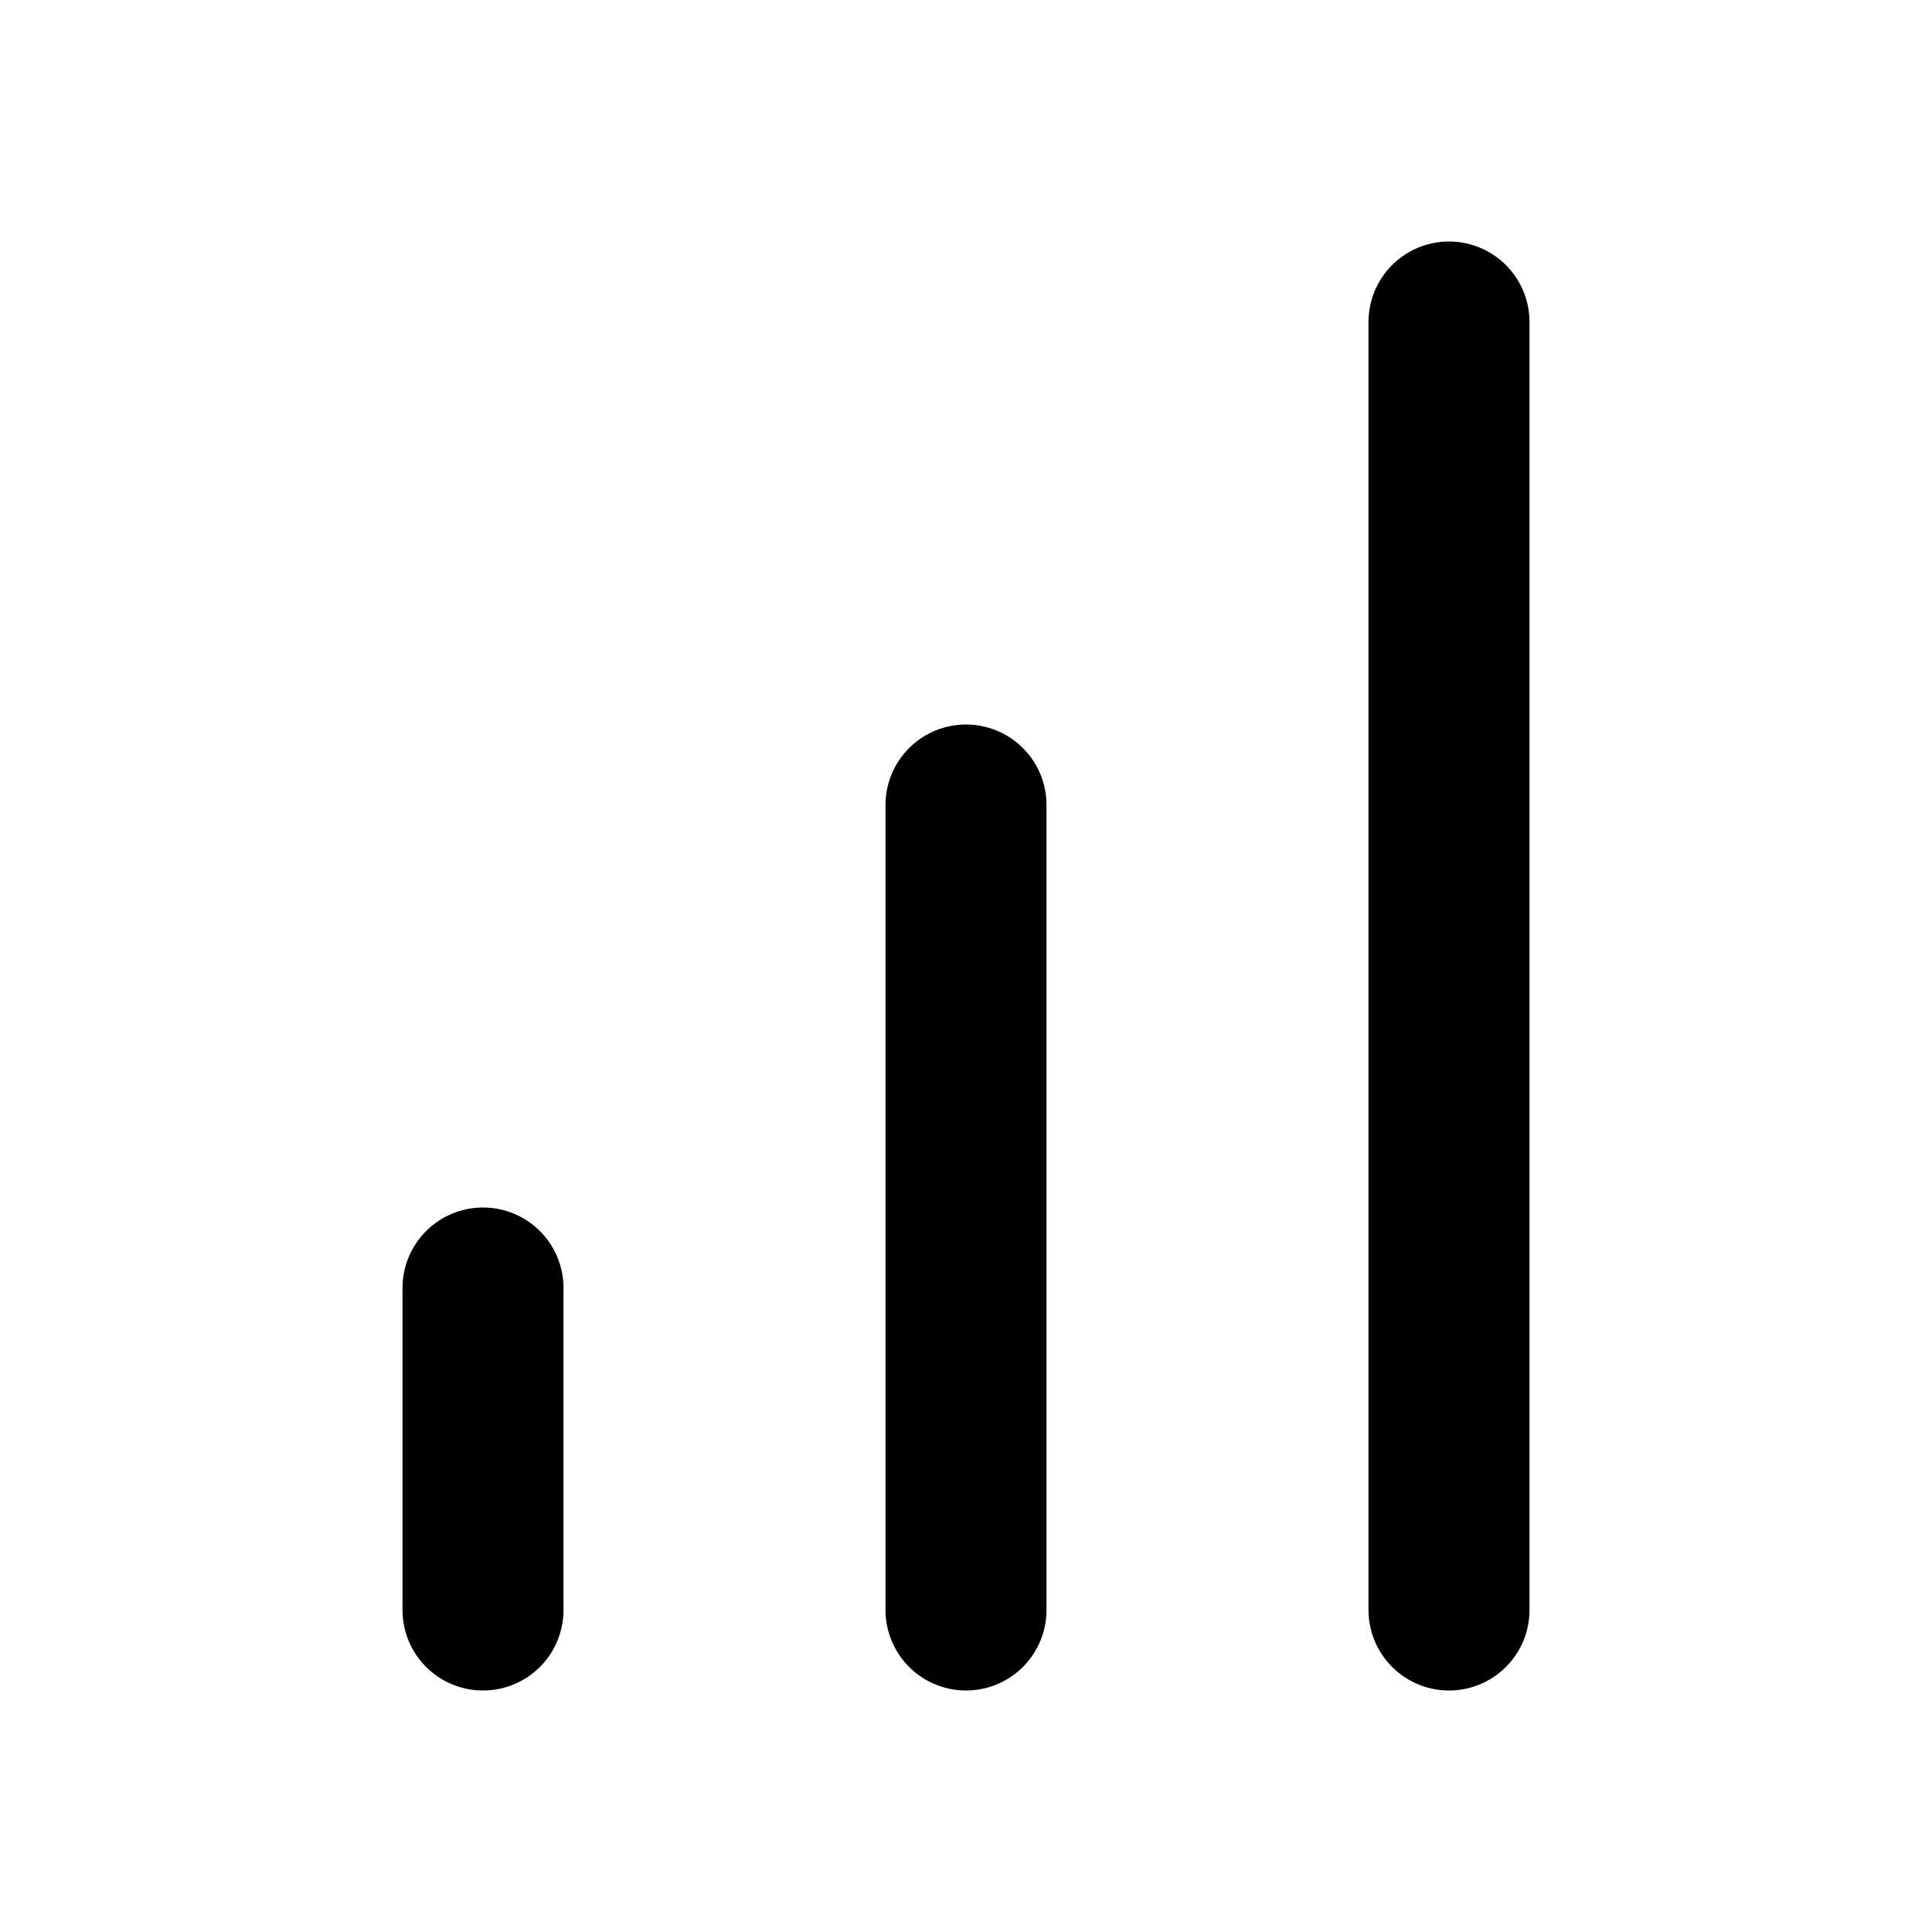
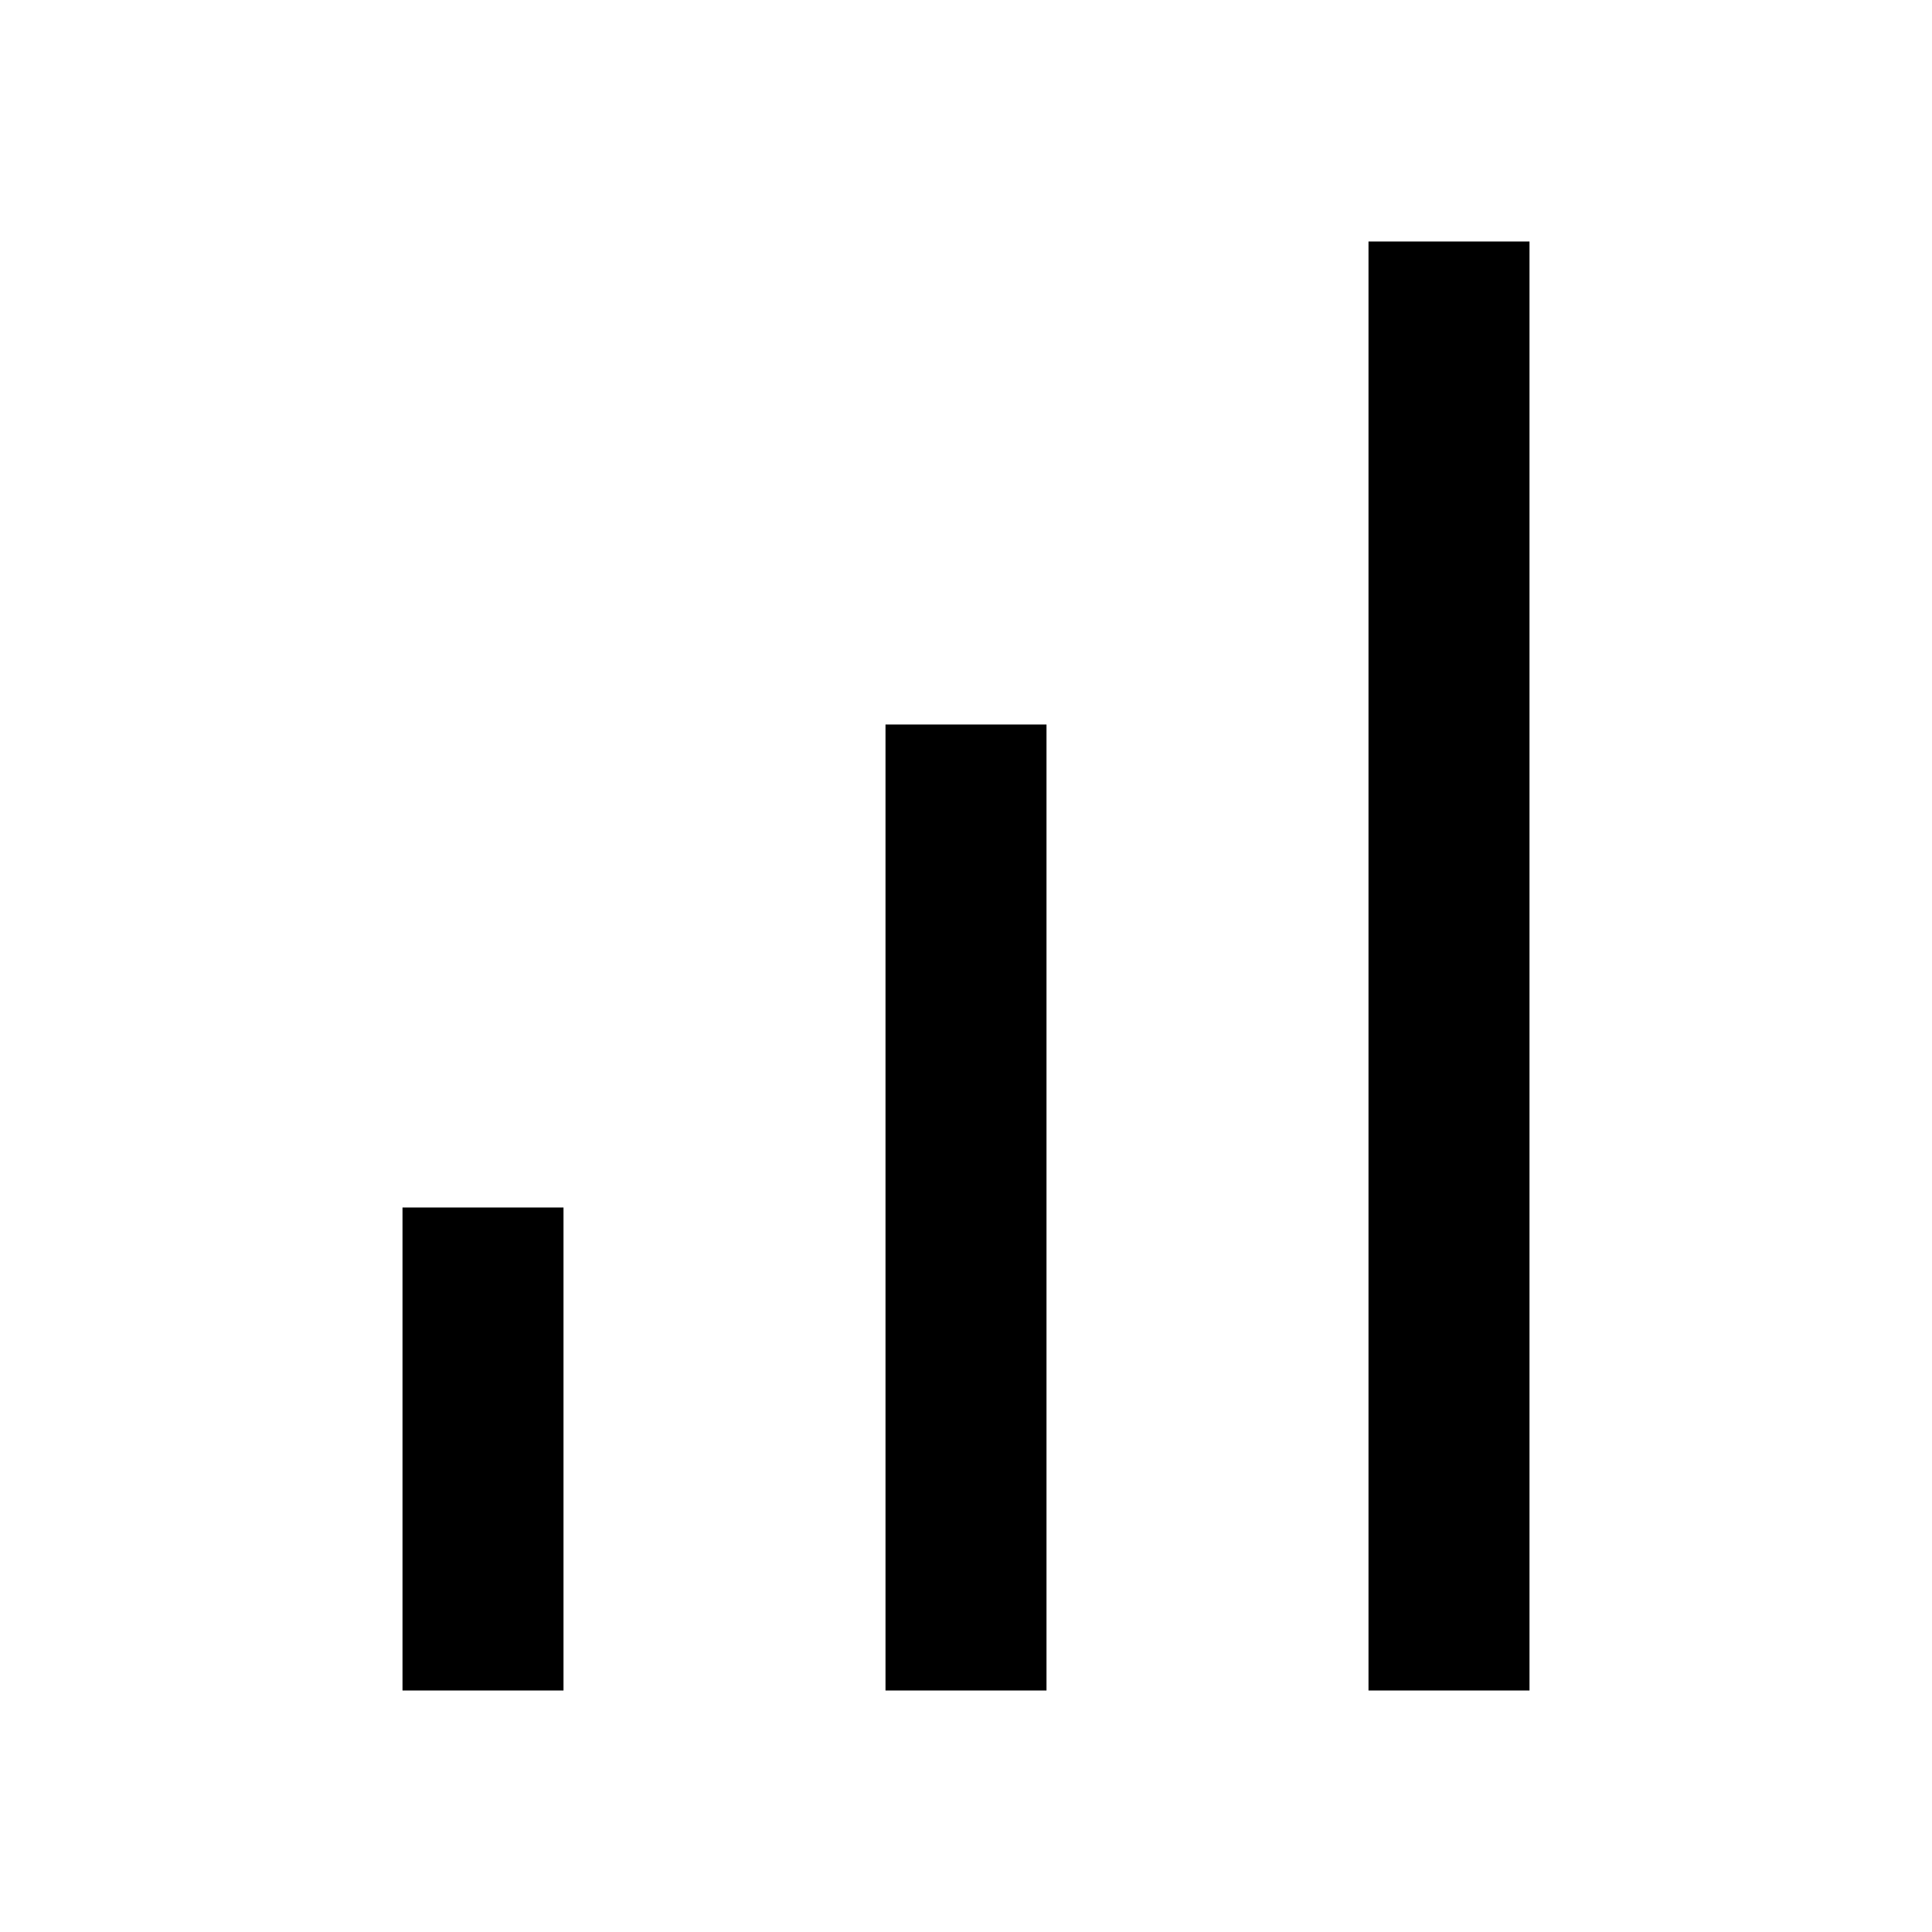
- <svg xmlns="http://www.w3.org/2000/svg" width="24" height="24" viewBox="0 0 24 24" fill="none" stroke="currentColor" stroke-width="2" stroke-linecap="round" stroke-linejoin="round">
+ <svg xmlns="http://www.w3.org/2000/svg" width="24" height="24" viewBox="0 0 24 24" fill="none" stroke="currentColor" stroke-width="2" stroke-linecap="square" stroke-linejoin="miter">
  <line x1="12" y1="20" x2="12" y2="10" />
  <line x1="18" y1="20" x2="18" y2="4" />
  <line x1="6" y1="20" x2="6" y2="16" />
</svg>
